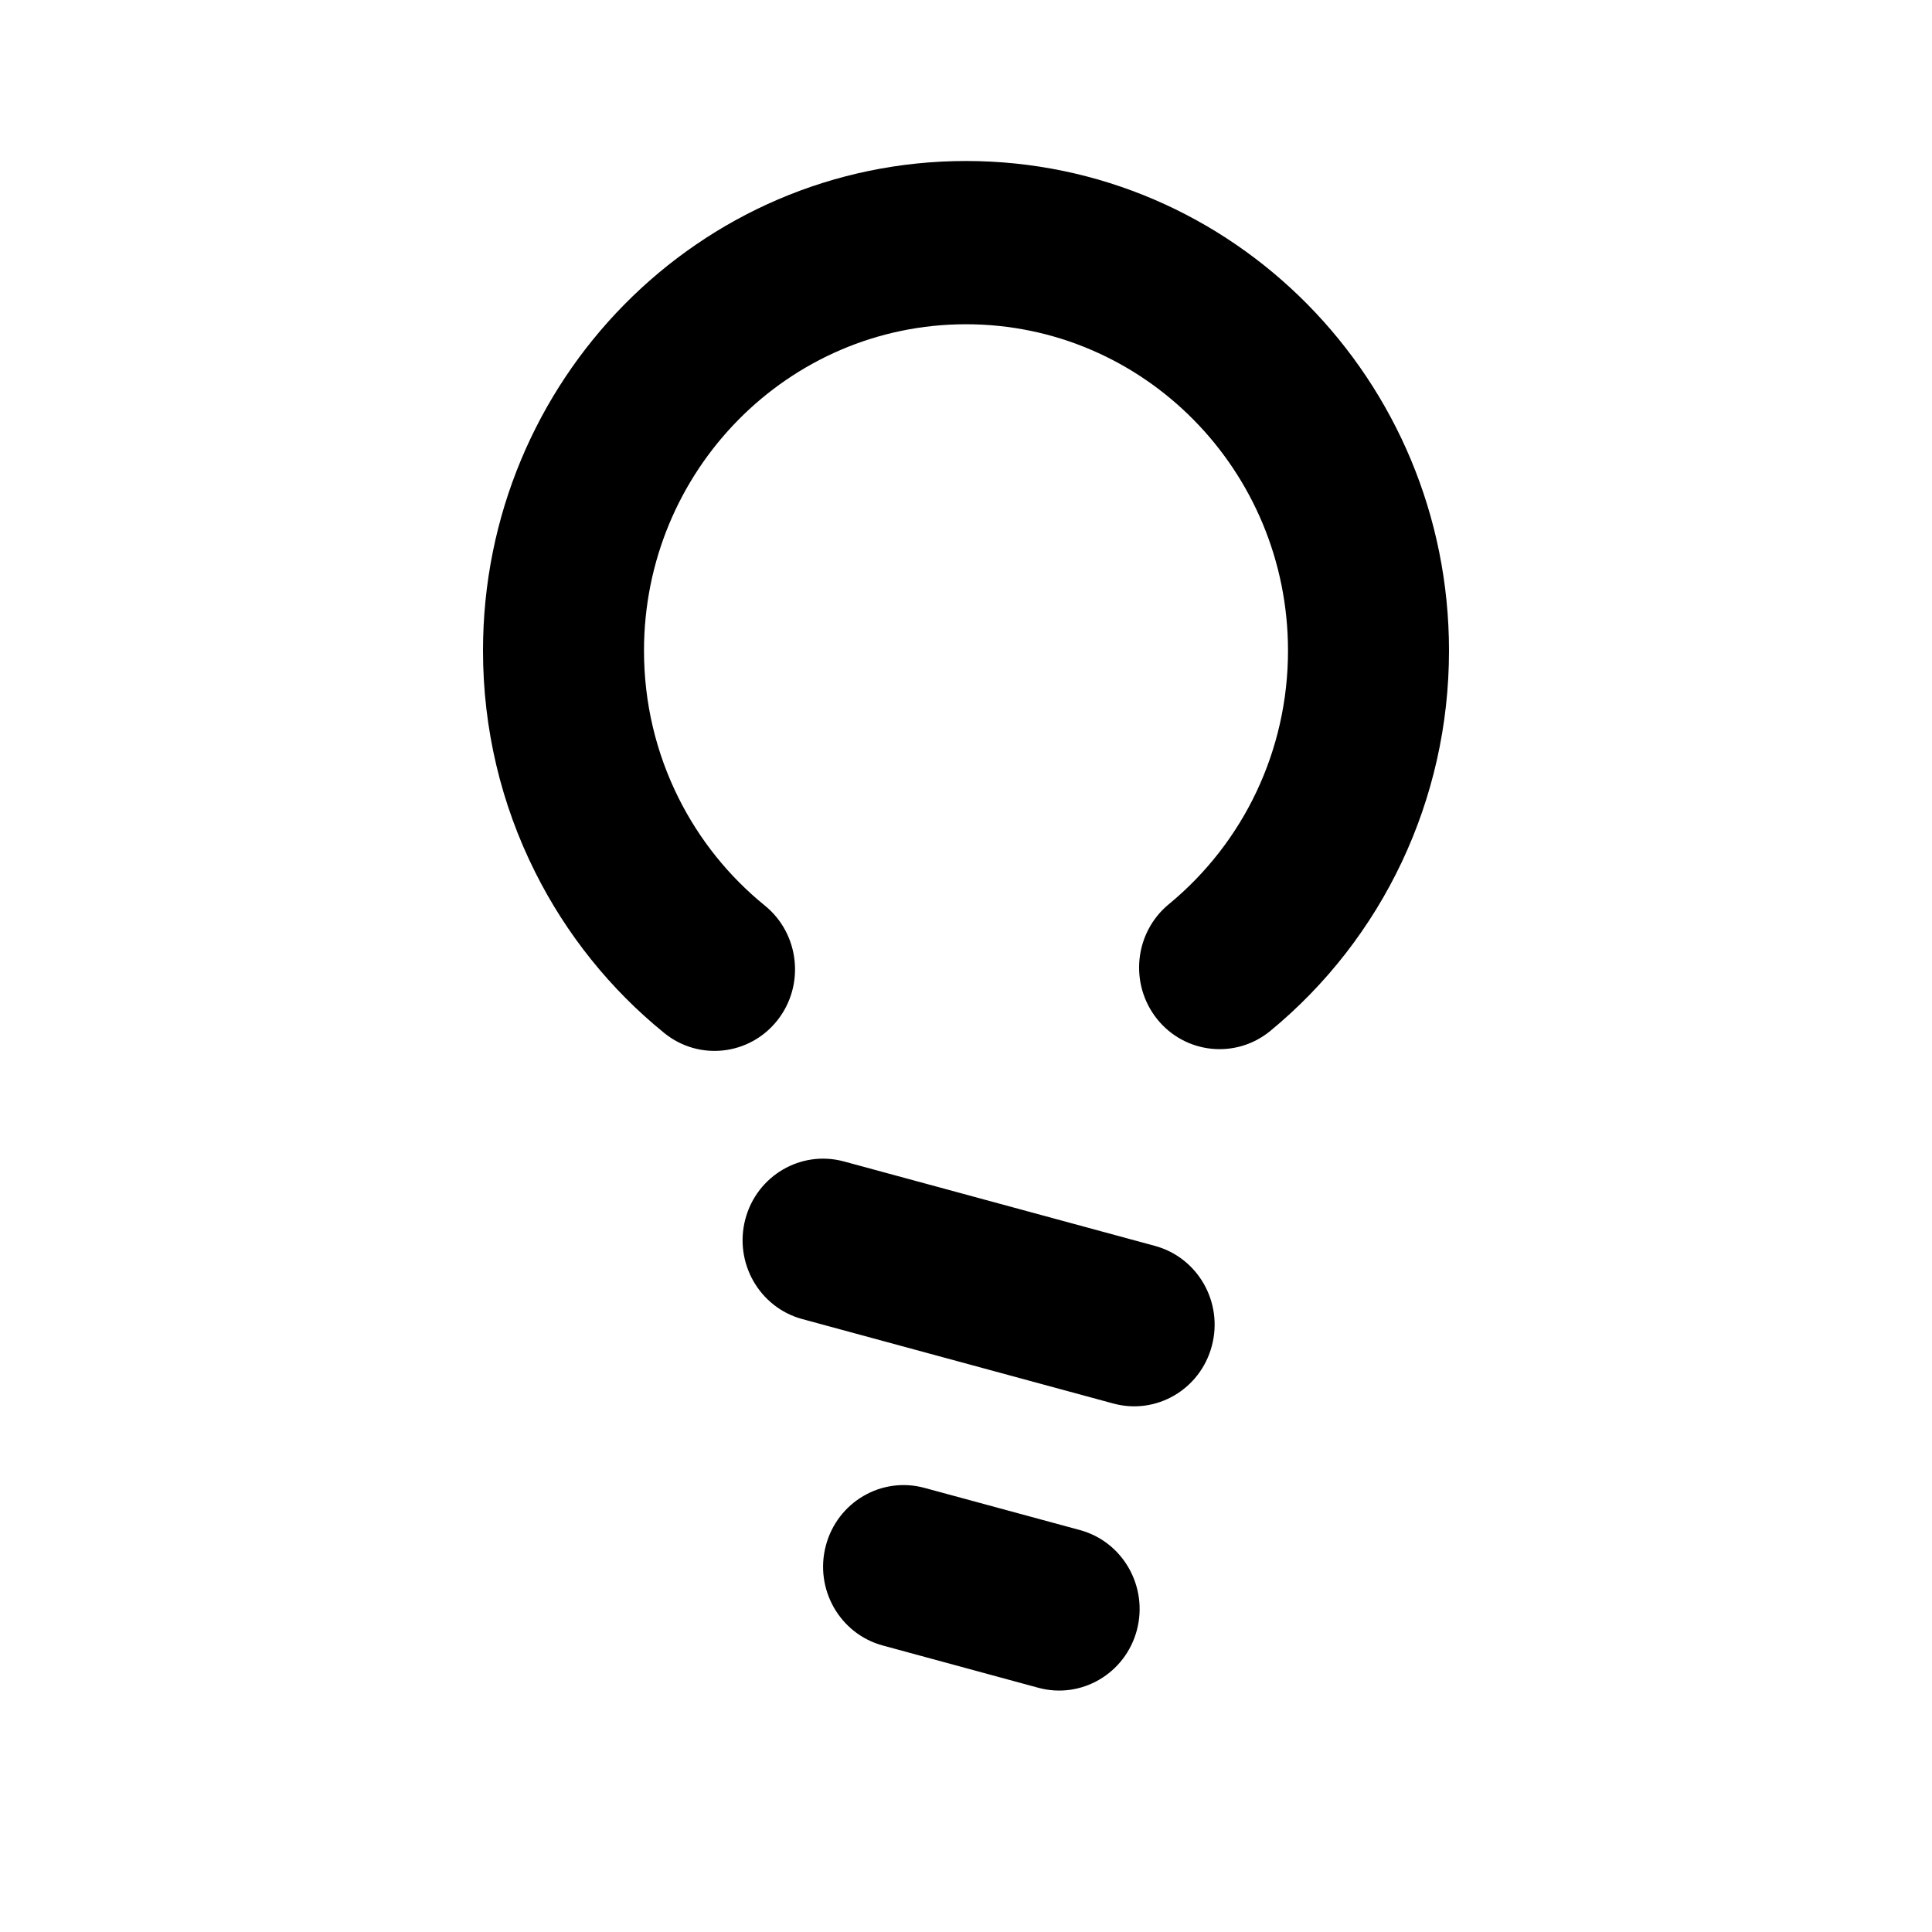
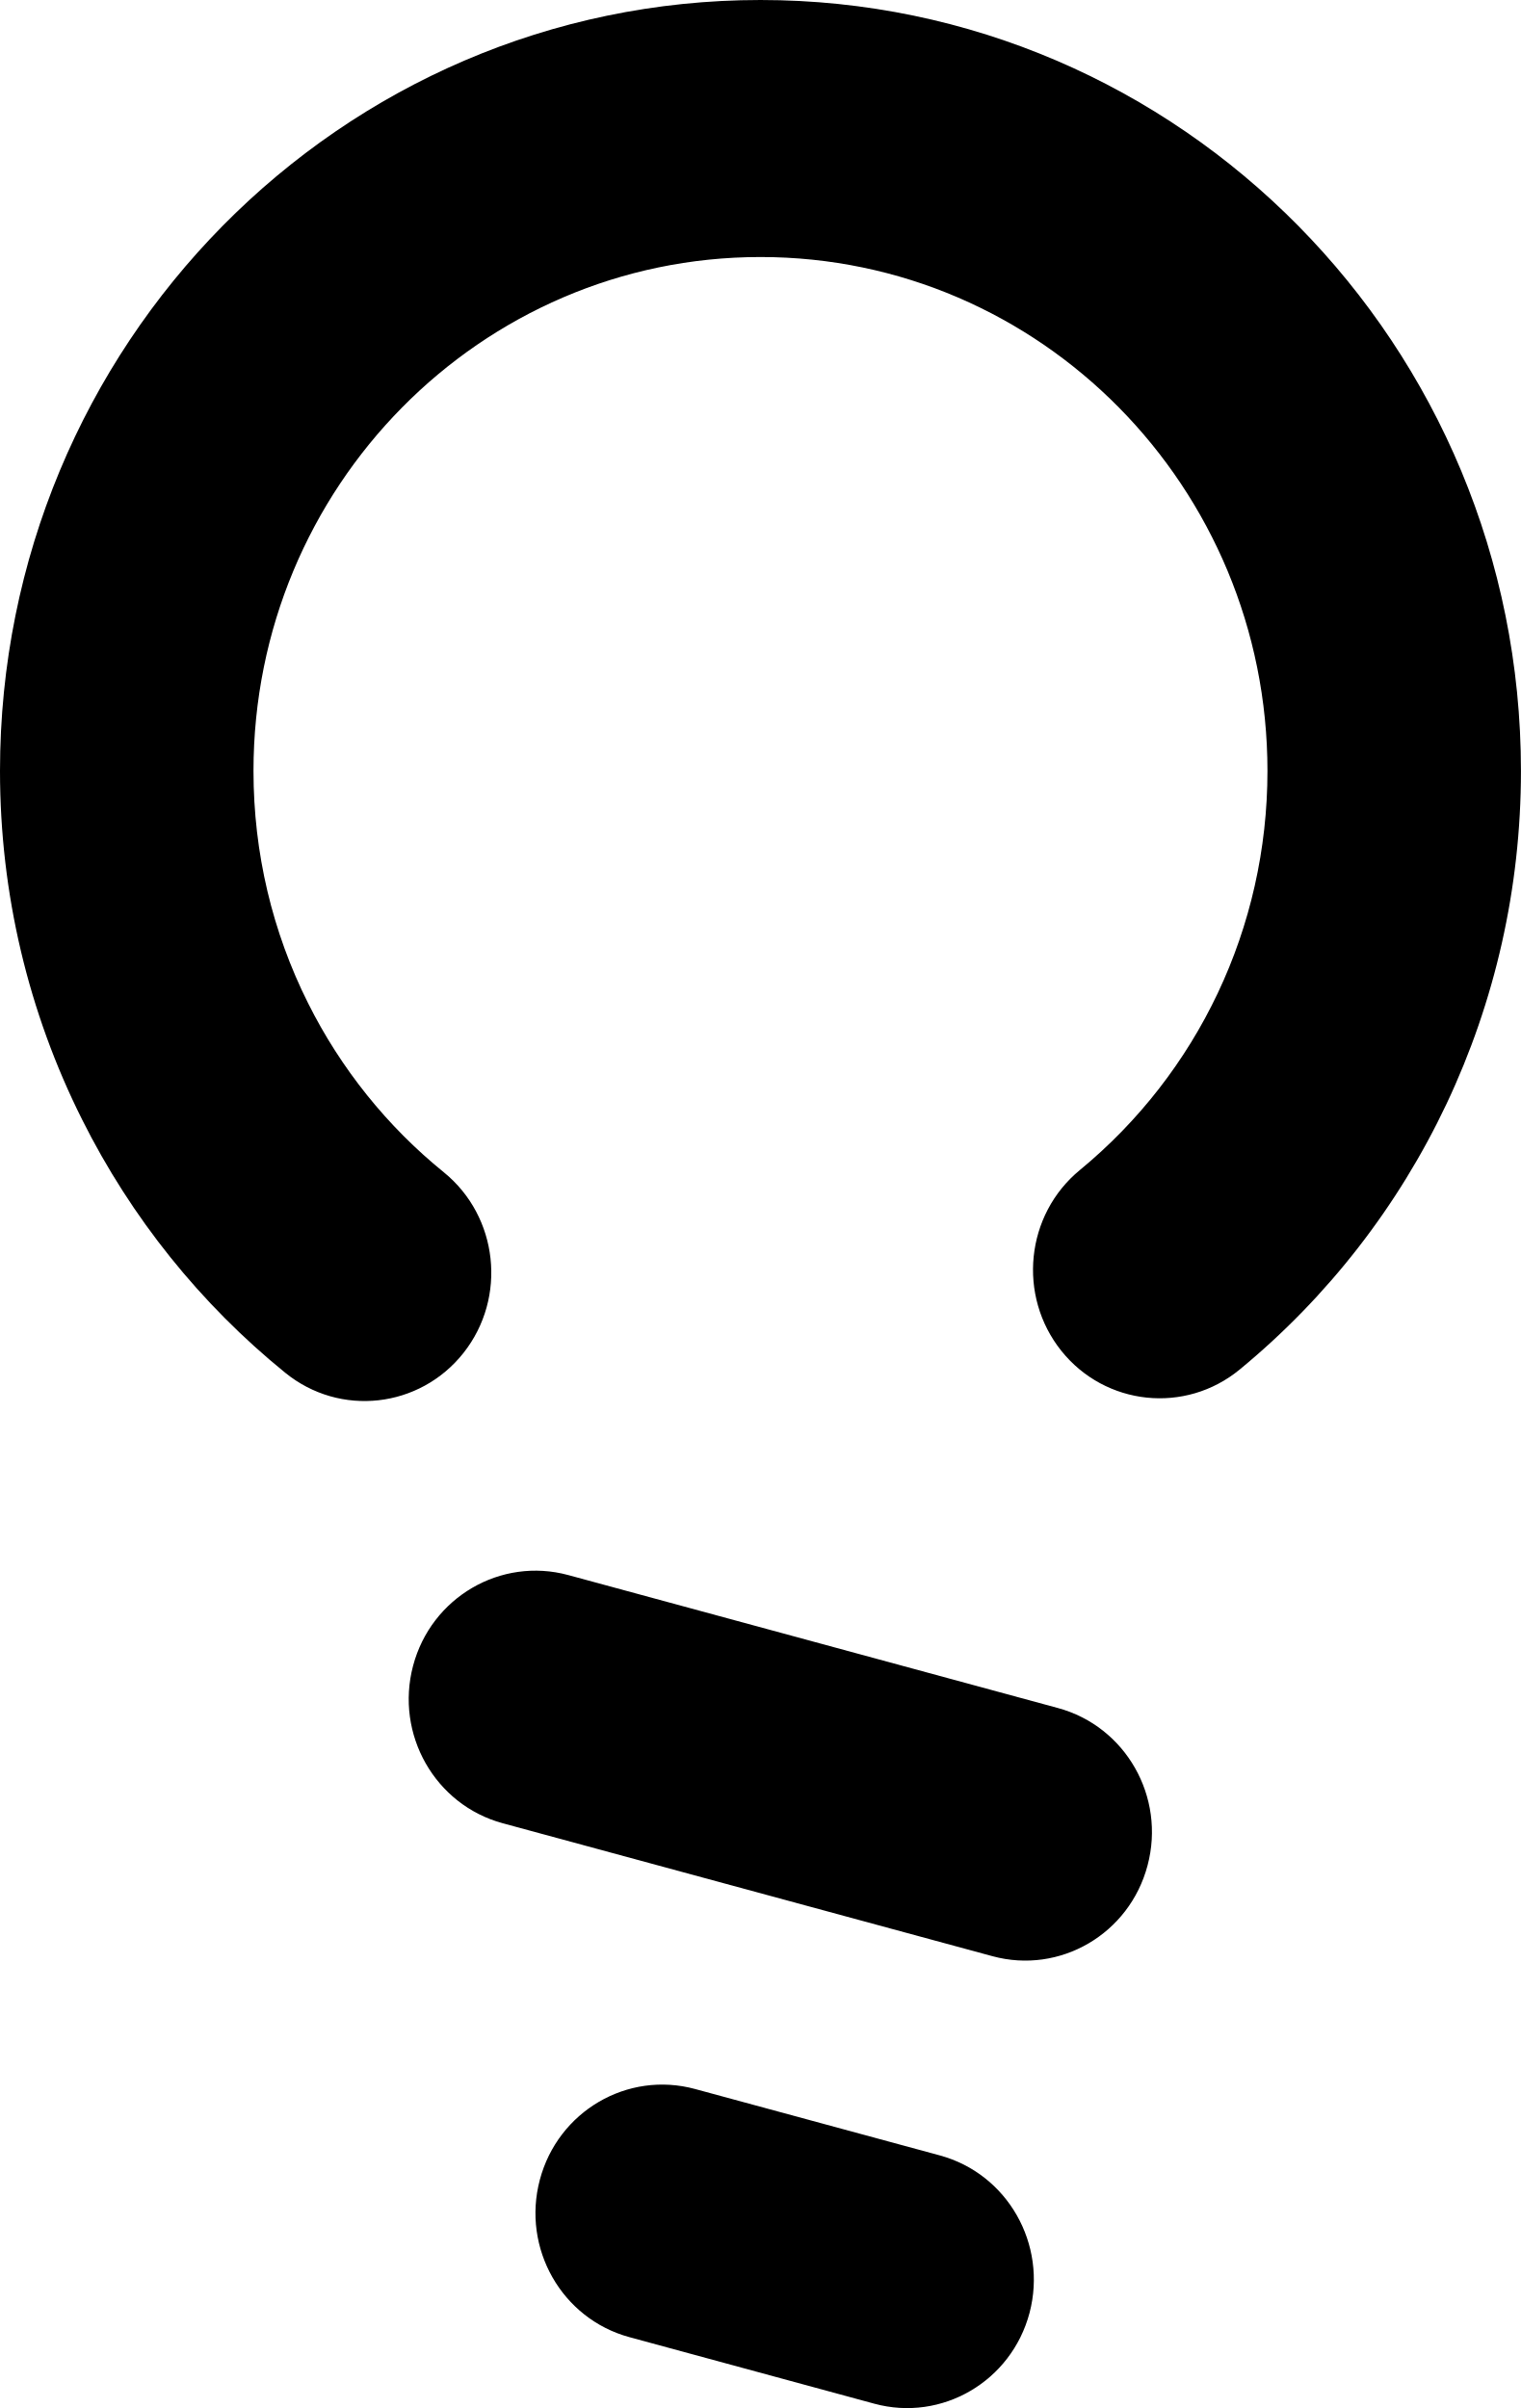
- <svg xmlns="http://www.w3.org/2000/svg" viewBox="0 0 24 24">
-   <path d="M15.781,12.806 C15.352,13.159 14.722,13.093 14.374,12.659 C14.026,12.224 14.091,11.585 14.52,11.232 C15.45,10.466 16,9.321 16,8.083 C16,5.844 14.209,4.028 12,4.028 C9.791,4.028 8,5.844 8,8.083 C8,8.73 8.149,9.353 8.431,9.916 C8.689,10.432 9.055,10.888 9.502,11.25 C9.932,11.6 10.002,12.238 9.657,12.675 C9.311,13.112 8.682,13.182 8.251,12.832 C7.583,12.29 7.035,11.608 6.648,10.834 C6.224,9.988 6,9.051 6,8.083 C6,4.723 8.686,2 12,2 C15.314,2 18,4.723 18,8.083 C18,9.938 17.174,11.659 15.781,12.806 M10.484,14.428 L14.347,15.477 C14.881,15.622 15.198,16.178 15.054,16.719 C14.911,17.26 14.363,17.58 13.83,17.435 L9.966,16.386 C9.432,16.241 9.116,15.685 9.259,15.144 C9.402,14.604 9.95,14.283 10.484,14.428 M11.484,18.483 L13.415,19.007 C13.949,19.152 14.265,19.708 14.123,20.249 C13.98,20.79 13.431,21.111 12.898,20.966 L10.966,20.441 C10.432,20.296 10.116,19.74 10.259,19.2 C10.402,18.659 10.95,18.338 11.484,18.483" />
+ <svg xmlns="http://www.w3.org/2000/svg" viewBox="0 0 12 19">
+   <path d="M9.781,10.806 C9.352,11.159 8.722,11.093 8.374,10.659 C8.026,10.224 8.091,9.585 8.52,9.232 C9.45,8.466 10,7.321 10,6.083 C10,3.844 8.209,2.028 6,2.028 C3.791,2.028 2,3.844 2,6.083 C2,6.73 2.149,7.353 2.431,7.916 C2.689,8.432 3.055,8.888 3.502,9.25 C3.932,9.6 4.002,10.238 3.657,10.675 C3.311,11.112 2.682,11.182 2.251,10.832 C1.583,10.29 1.035,9.608 0.648,8.834 C0.224,7.988 0,7.051 0,6.083 C0,2.723 2.686,0 6,0 C9.314,0 12,2.723 12,6.083 C12,7.938 11.174,9.659 9.781,10.806 M4.484,12.428 L8.347,13.477 C8.881,13.622 9.198,14.178 9.054,14.719 C8.911,15.26 8.363,15.58 7.83,15.435 L3.966,14.386 C3.432,14.241 3.116,13.685 3.259,13.144 C3.402,12.604 3.95,12.283 4.484,12.428 M5.484,16.483 L7.415,17.007 C7.949,17.152 8.265,17.708 8.123,18.249 C7.98,18.79 7.431,19.111 6.898,18.966 L4.966,18.441 C4.432,18.296 4.116,17.74 4.259,17.2 C4.402,16.659 4.95,16.338 5.484,16.483" id="path-1" />
</svg>
